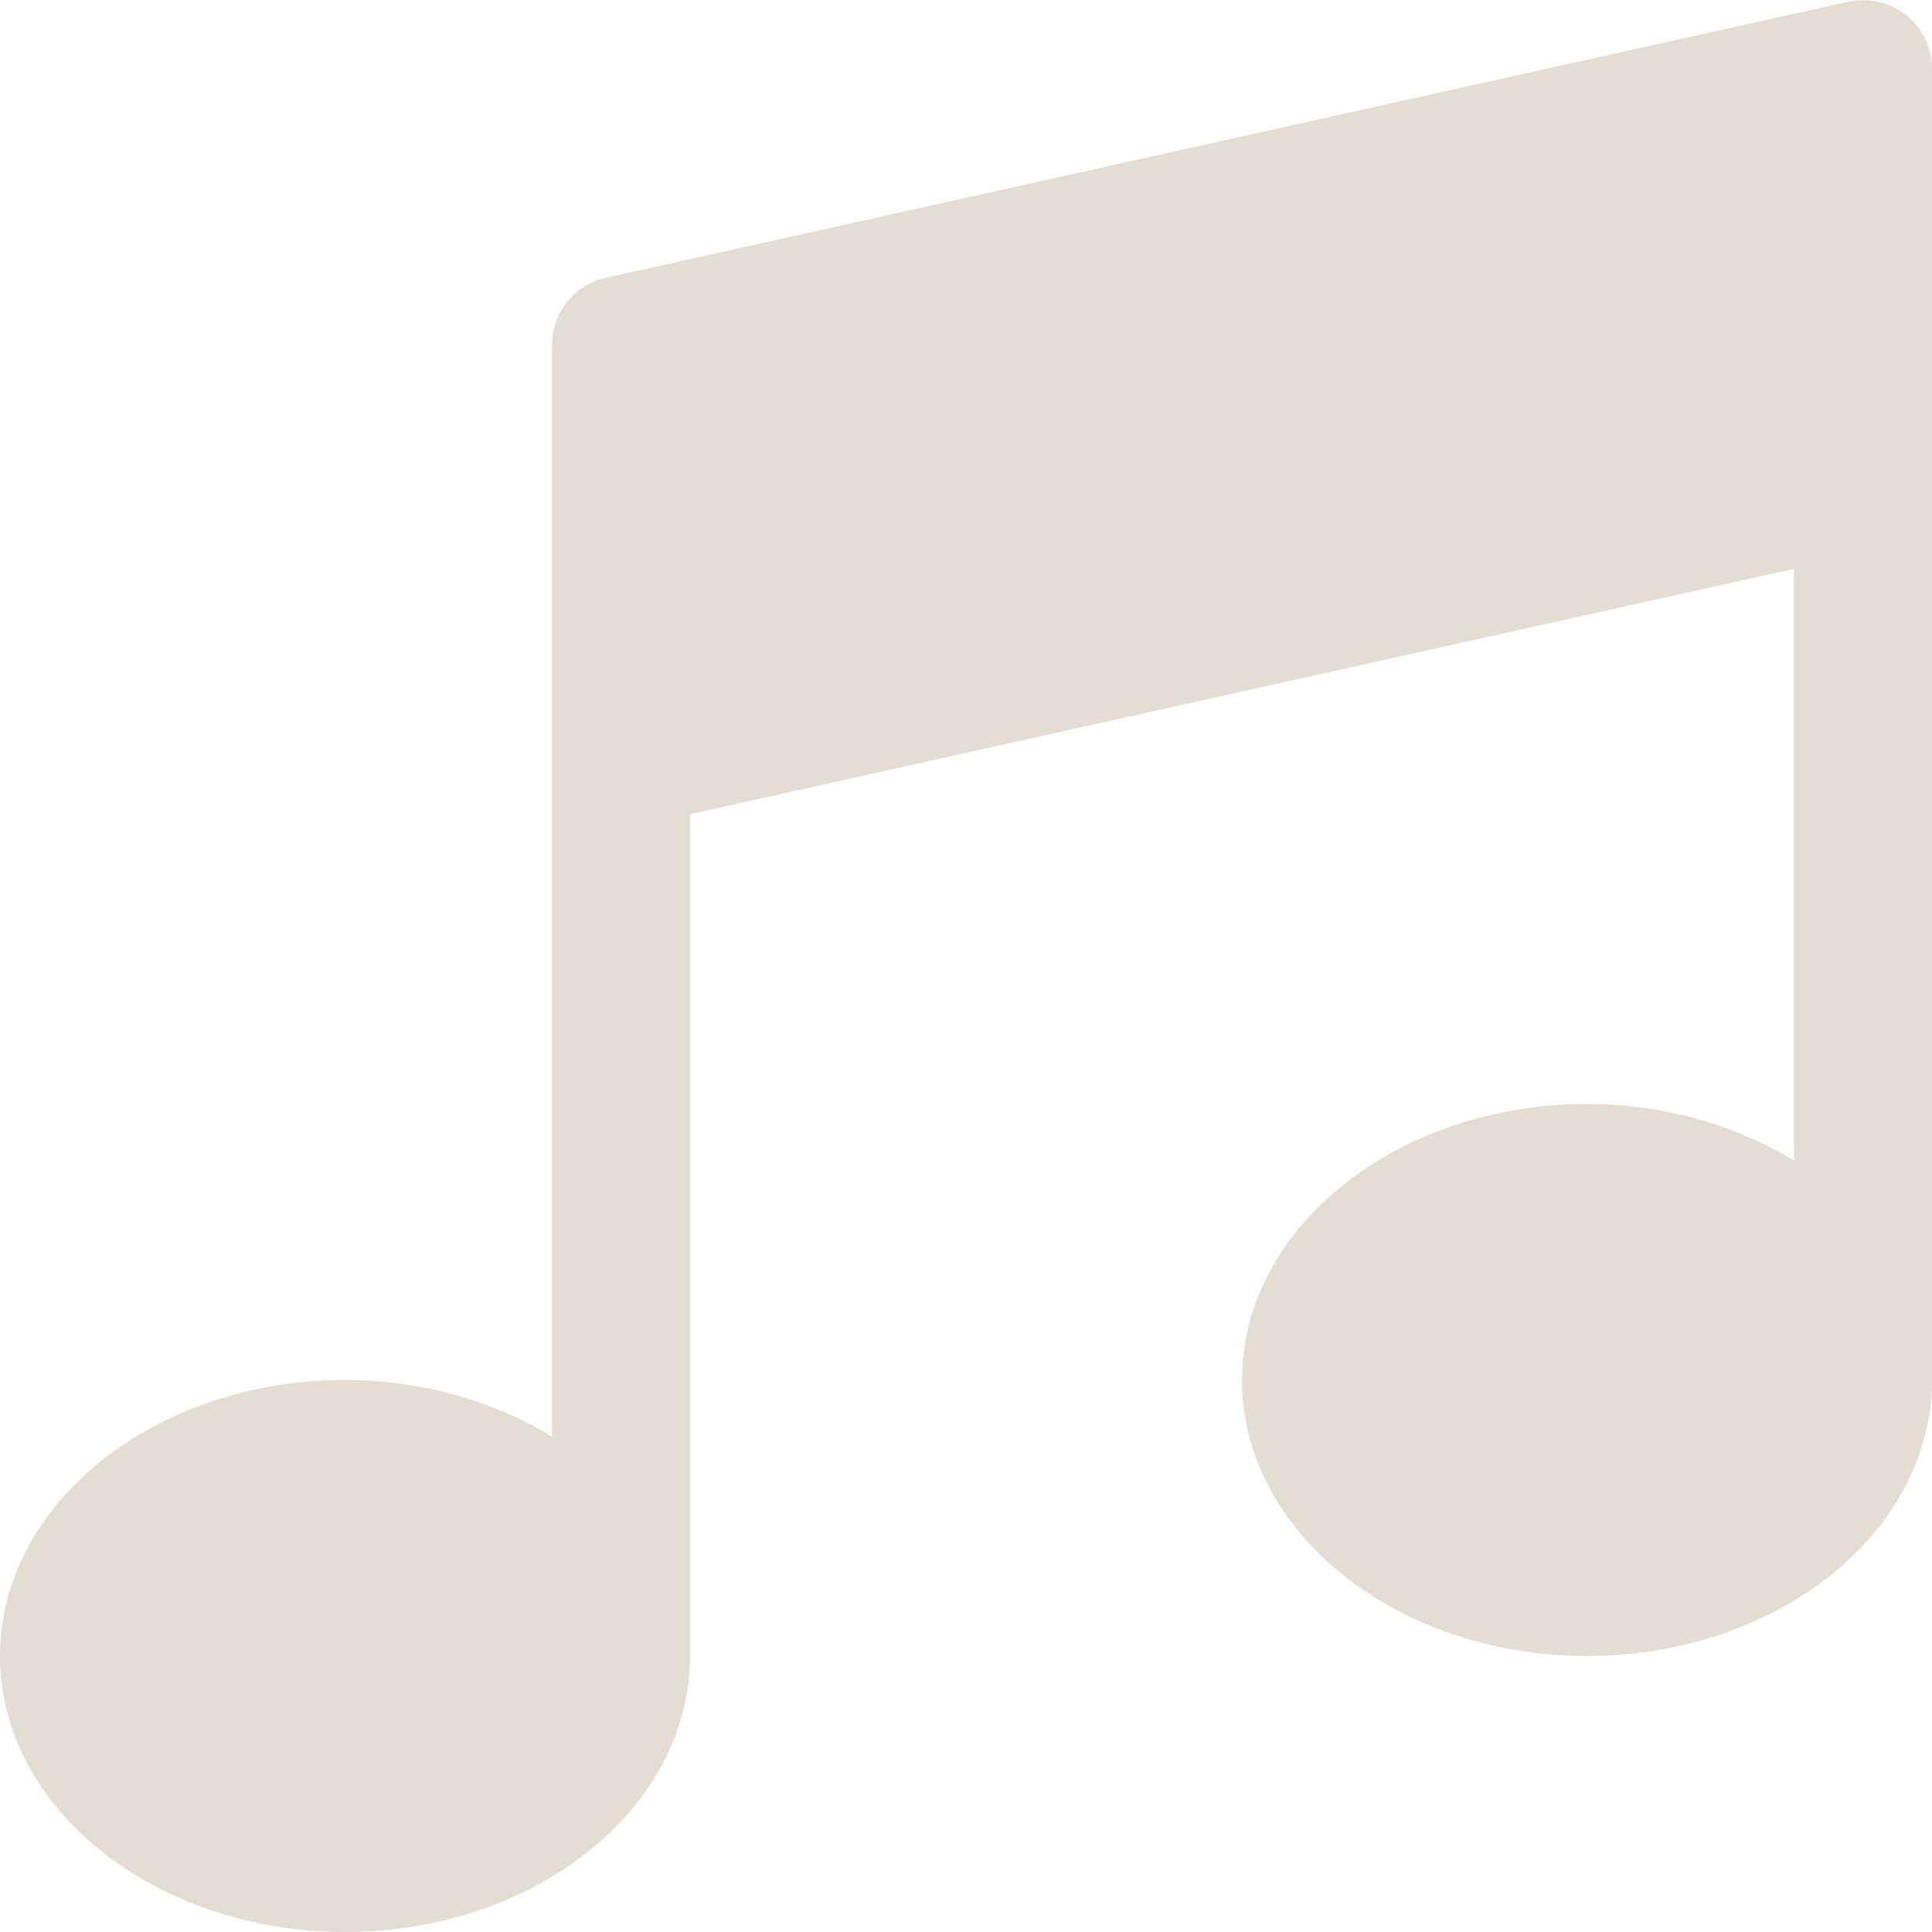
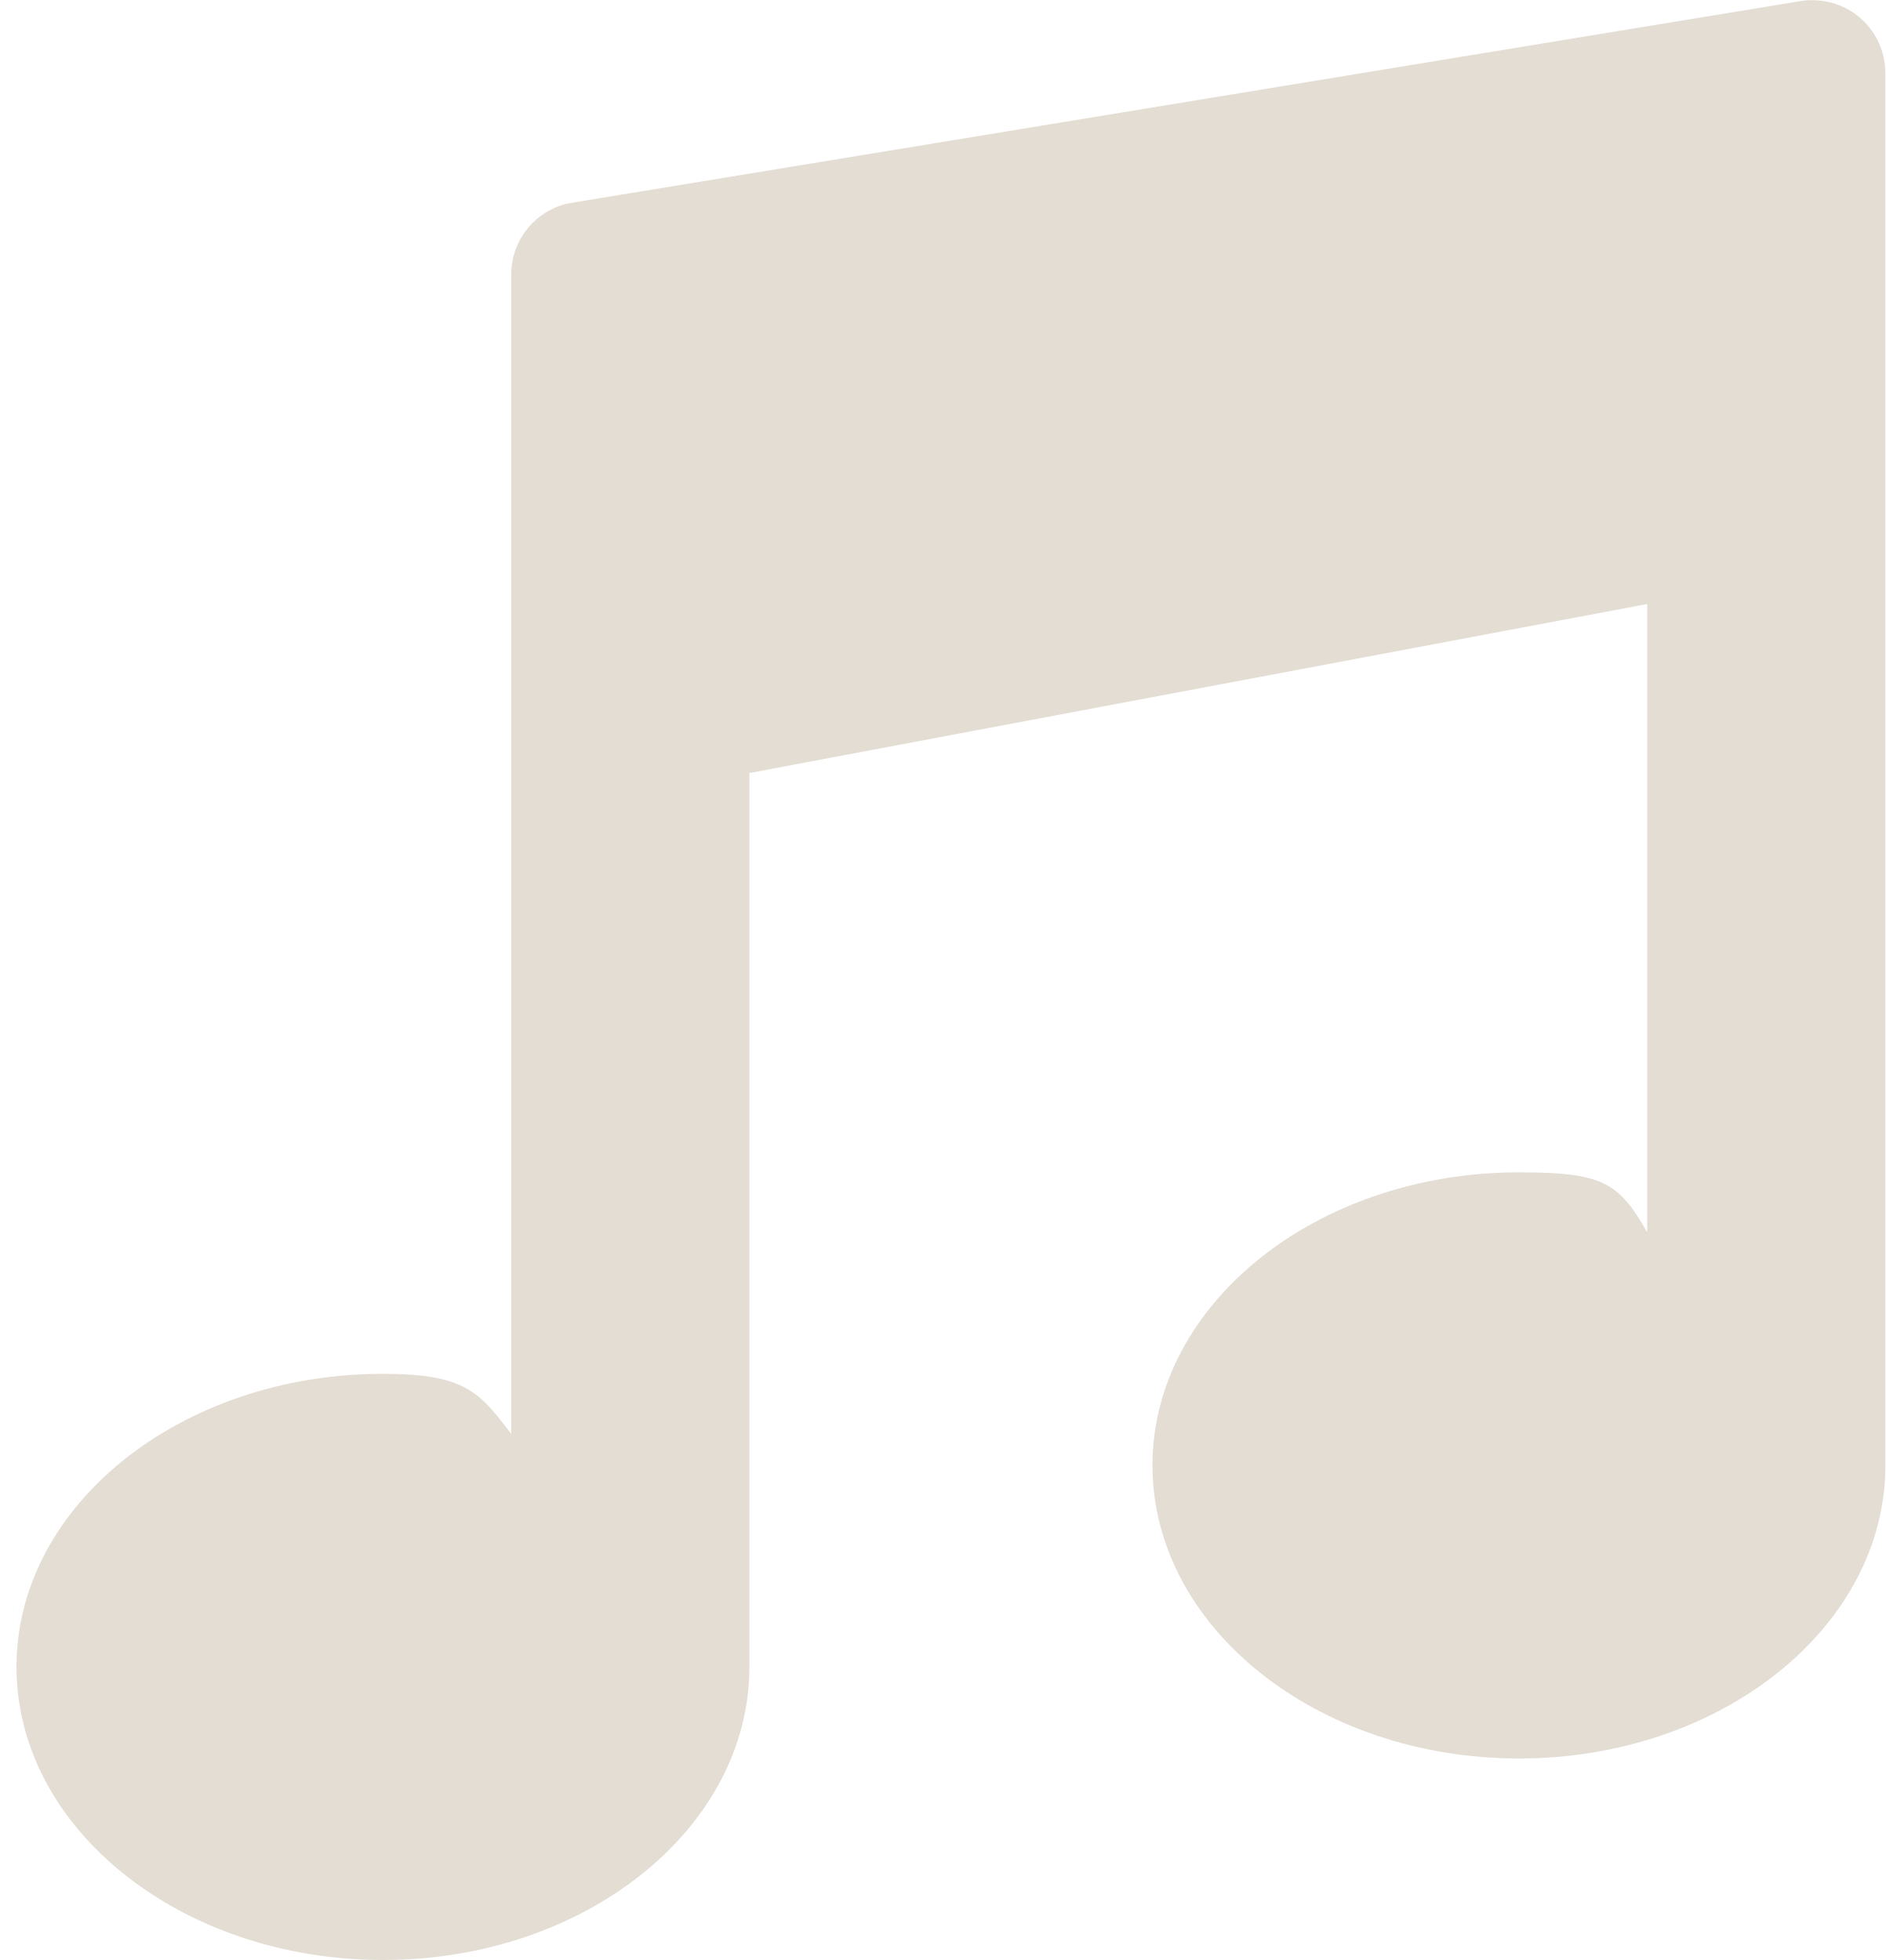
- <svg xmlns="http://www.w3.org/2000/svg" version="1.1" id="Capa_1" x="0px" y="0px" viewBox="0 0 448 448" style="enable-background:new 0 0 448 448;" xml:space="preserve">
+ <svg xmlns="http://www.w3.org/2000/svg" version="1.1" id="Capa_1" x="0px" y="0px" viewBox="0 0 411.6 428" style="enable-background:new 0 0 411.6 428;" xml:space="preserve">
  <style type="text/css">
	.st0{fill:#E4DDD3;}
</style>
-   <path class="st0" d="M442,3.5c-3.7-3-8.7-4.1-13.5-3.1l-288,64C133.2,66,128,72.5,128,80v253.1C114.6,325,98.1,320,80,320  c-44.1,0-80,28.7-80,64s35.9,64,80,64s80-28.7,80-64V188.8l256-56.9v137.2c-13.4-8.1-29.9-13.1-48-13.1c-44.1,0-80,28.7-80,64  s35.9,64,80,64s80-28.7,80-64V16C448,11.1,445.8,6.5,442,3.5z" />
+   <path class="st0" d="M405.6,3.5c-3.7-3-8.7-4.1-13.5-3.1l-268,44c-7.3,1.6-12.5,8.1-12.5,15.6v253.1c-6.9-9-9.9-13.1-28-13.1  c-44.1,0-80,28.7-80,64s35.9,64,80,64s80-28.7,80-64V168.8l196-36.9v137.2c-6.2-11-9.9-13.1-28-13.1c-44.1,0-80,28.7-80,64  s35.9,64,80,64s80-28.7,80-64V16C411.6,11.1,409.4,6.5,405.6,3.5z" />
</svg>
